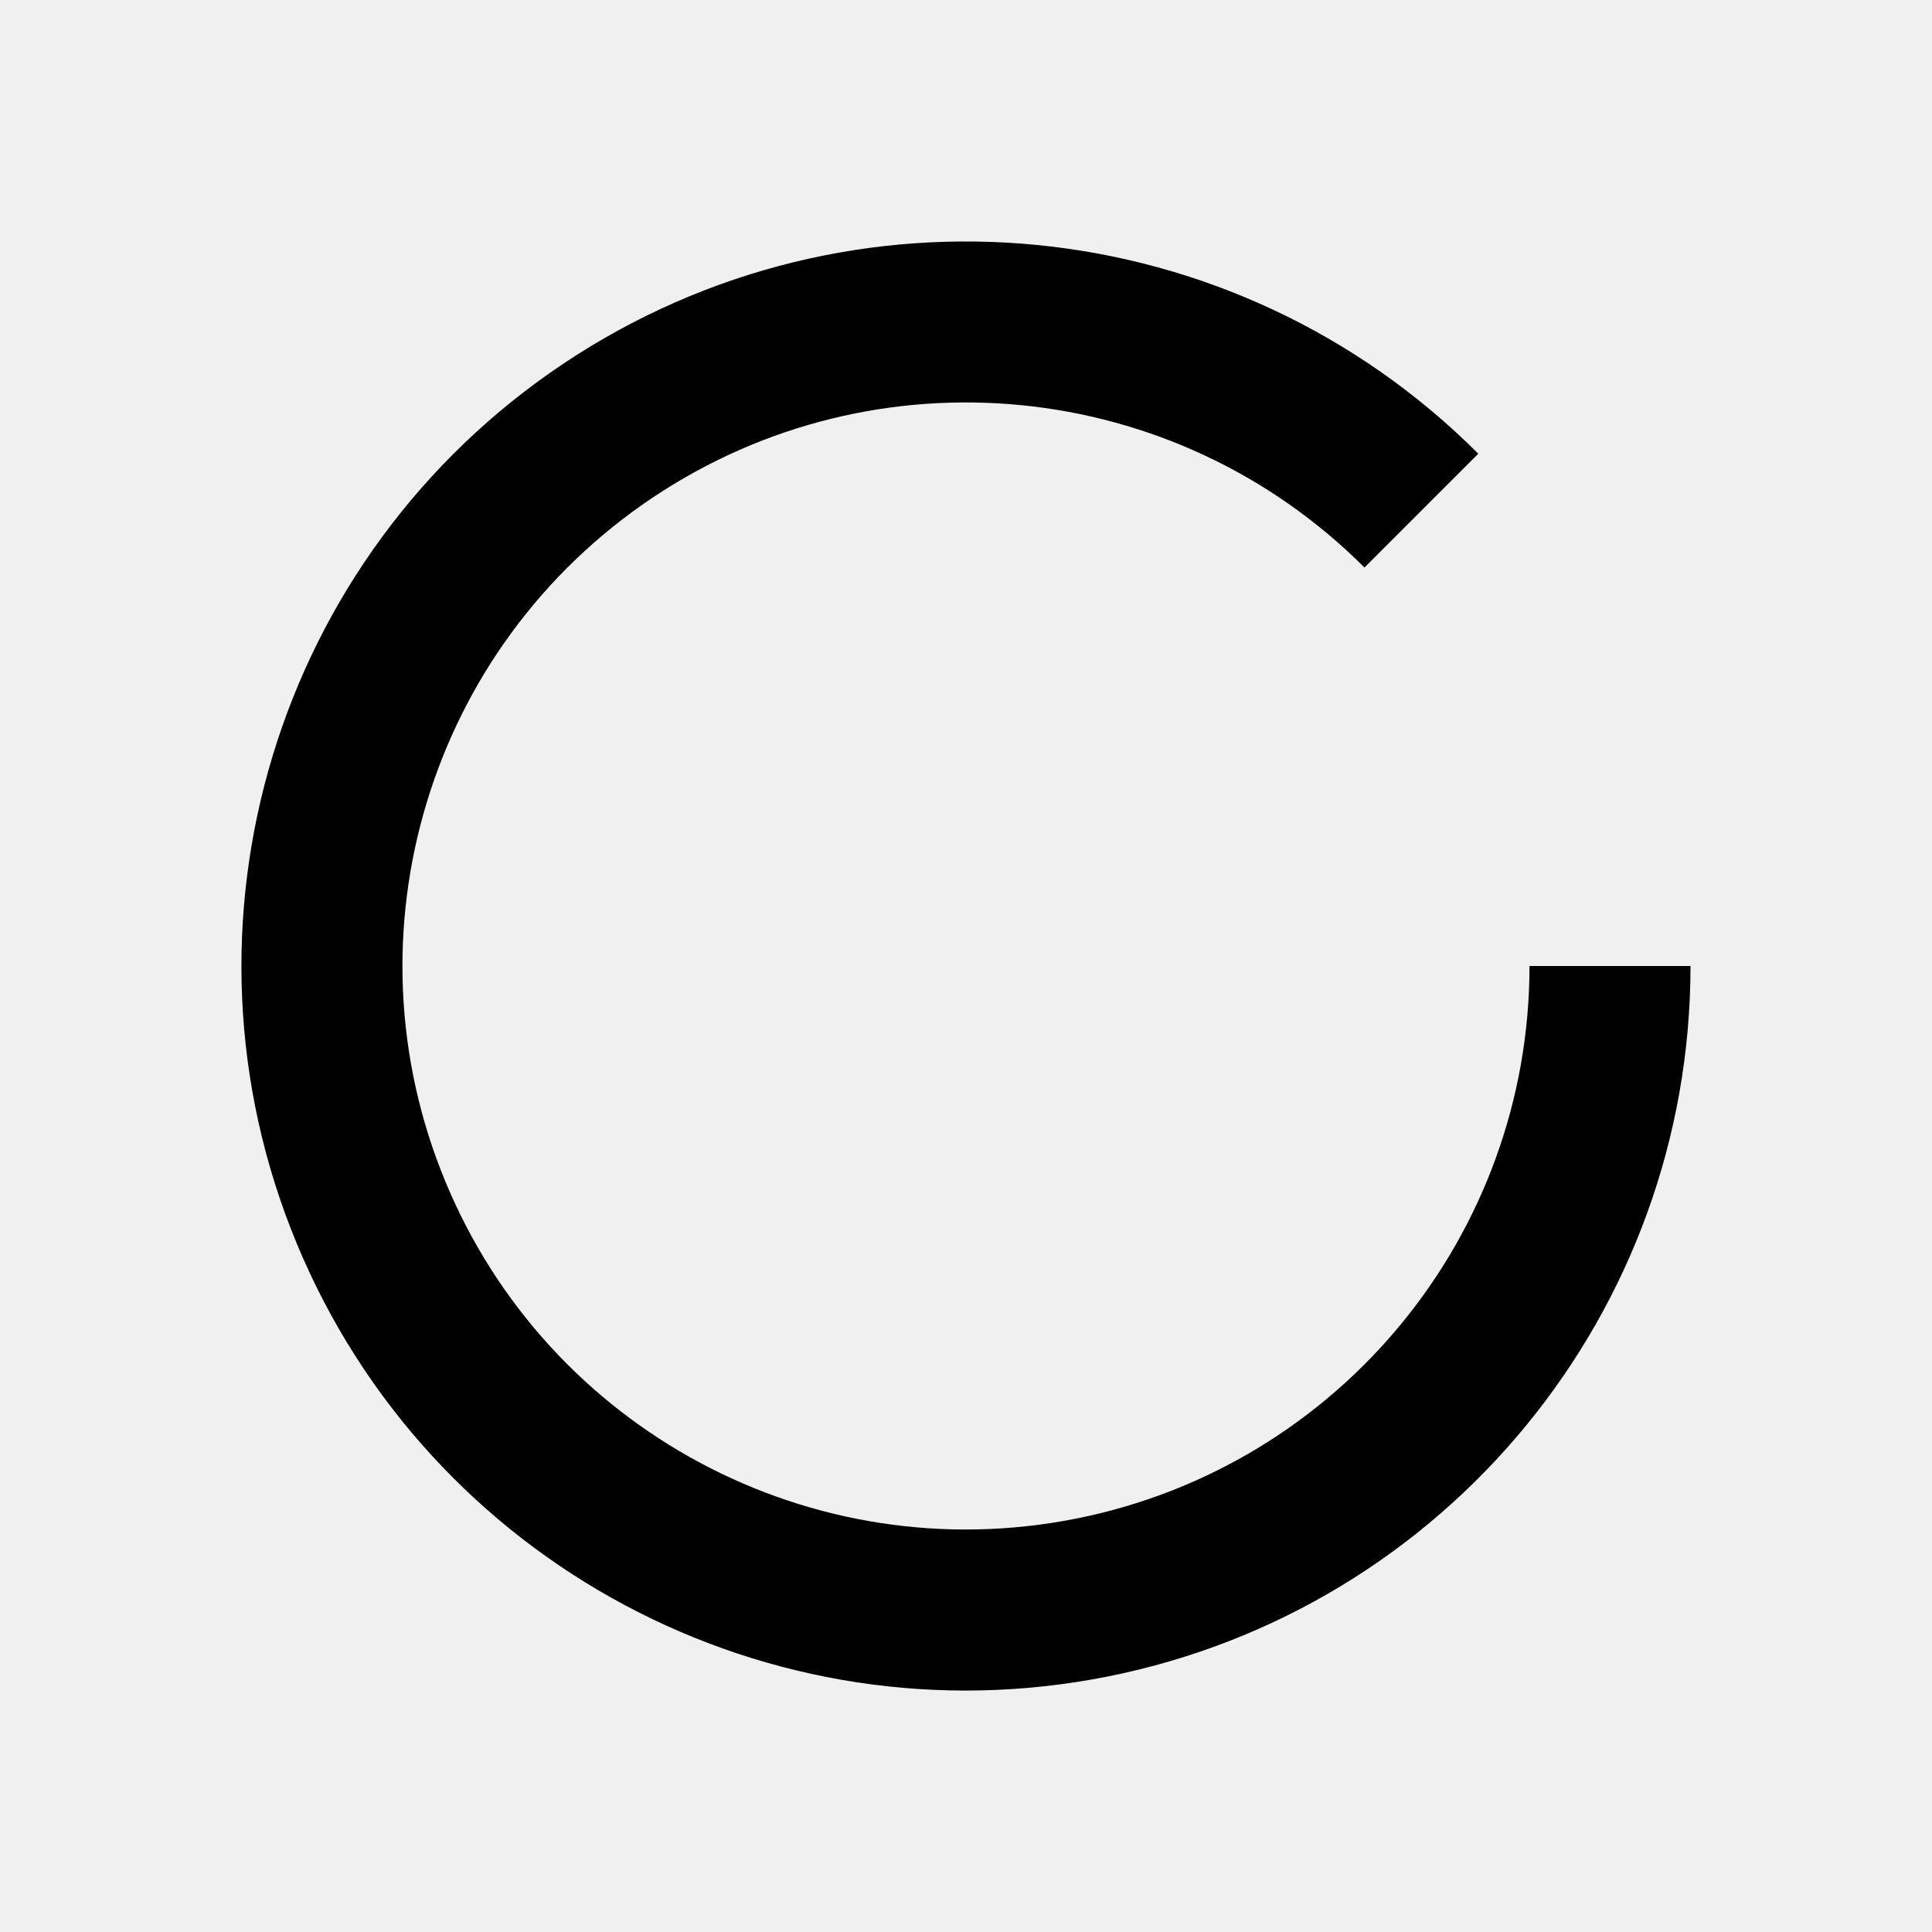
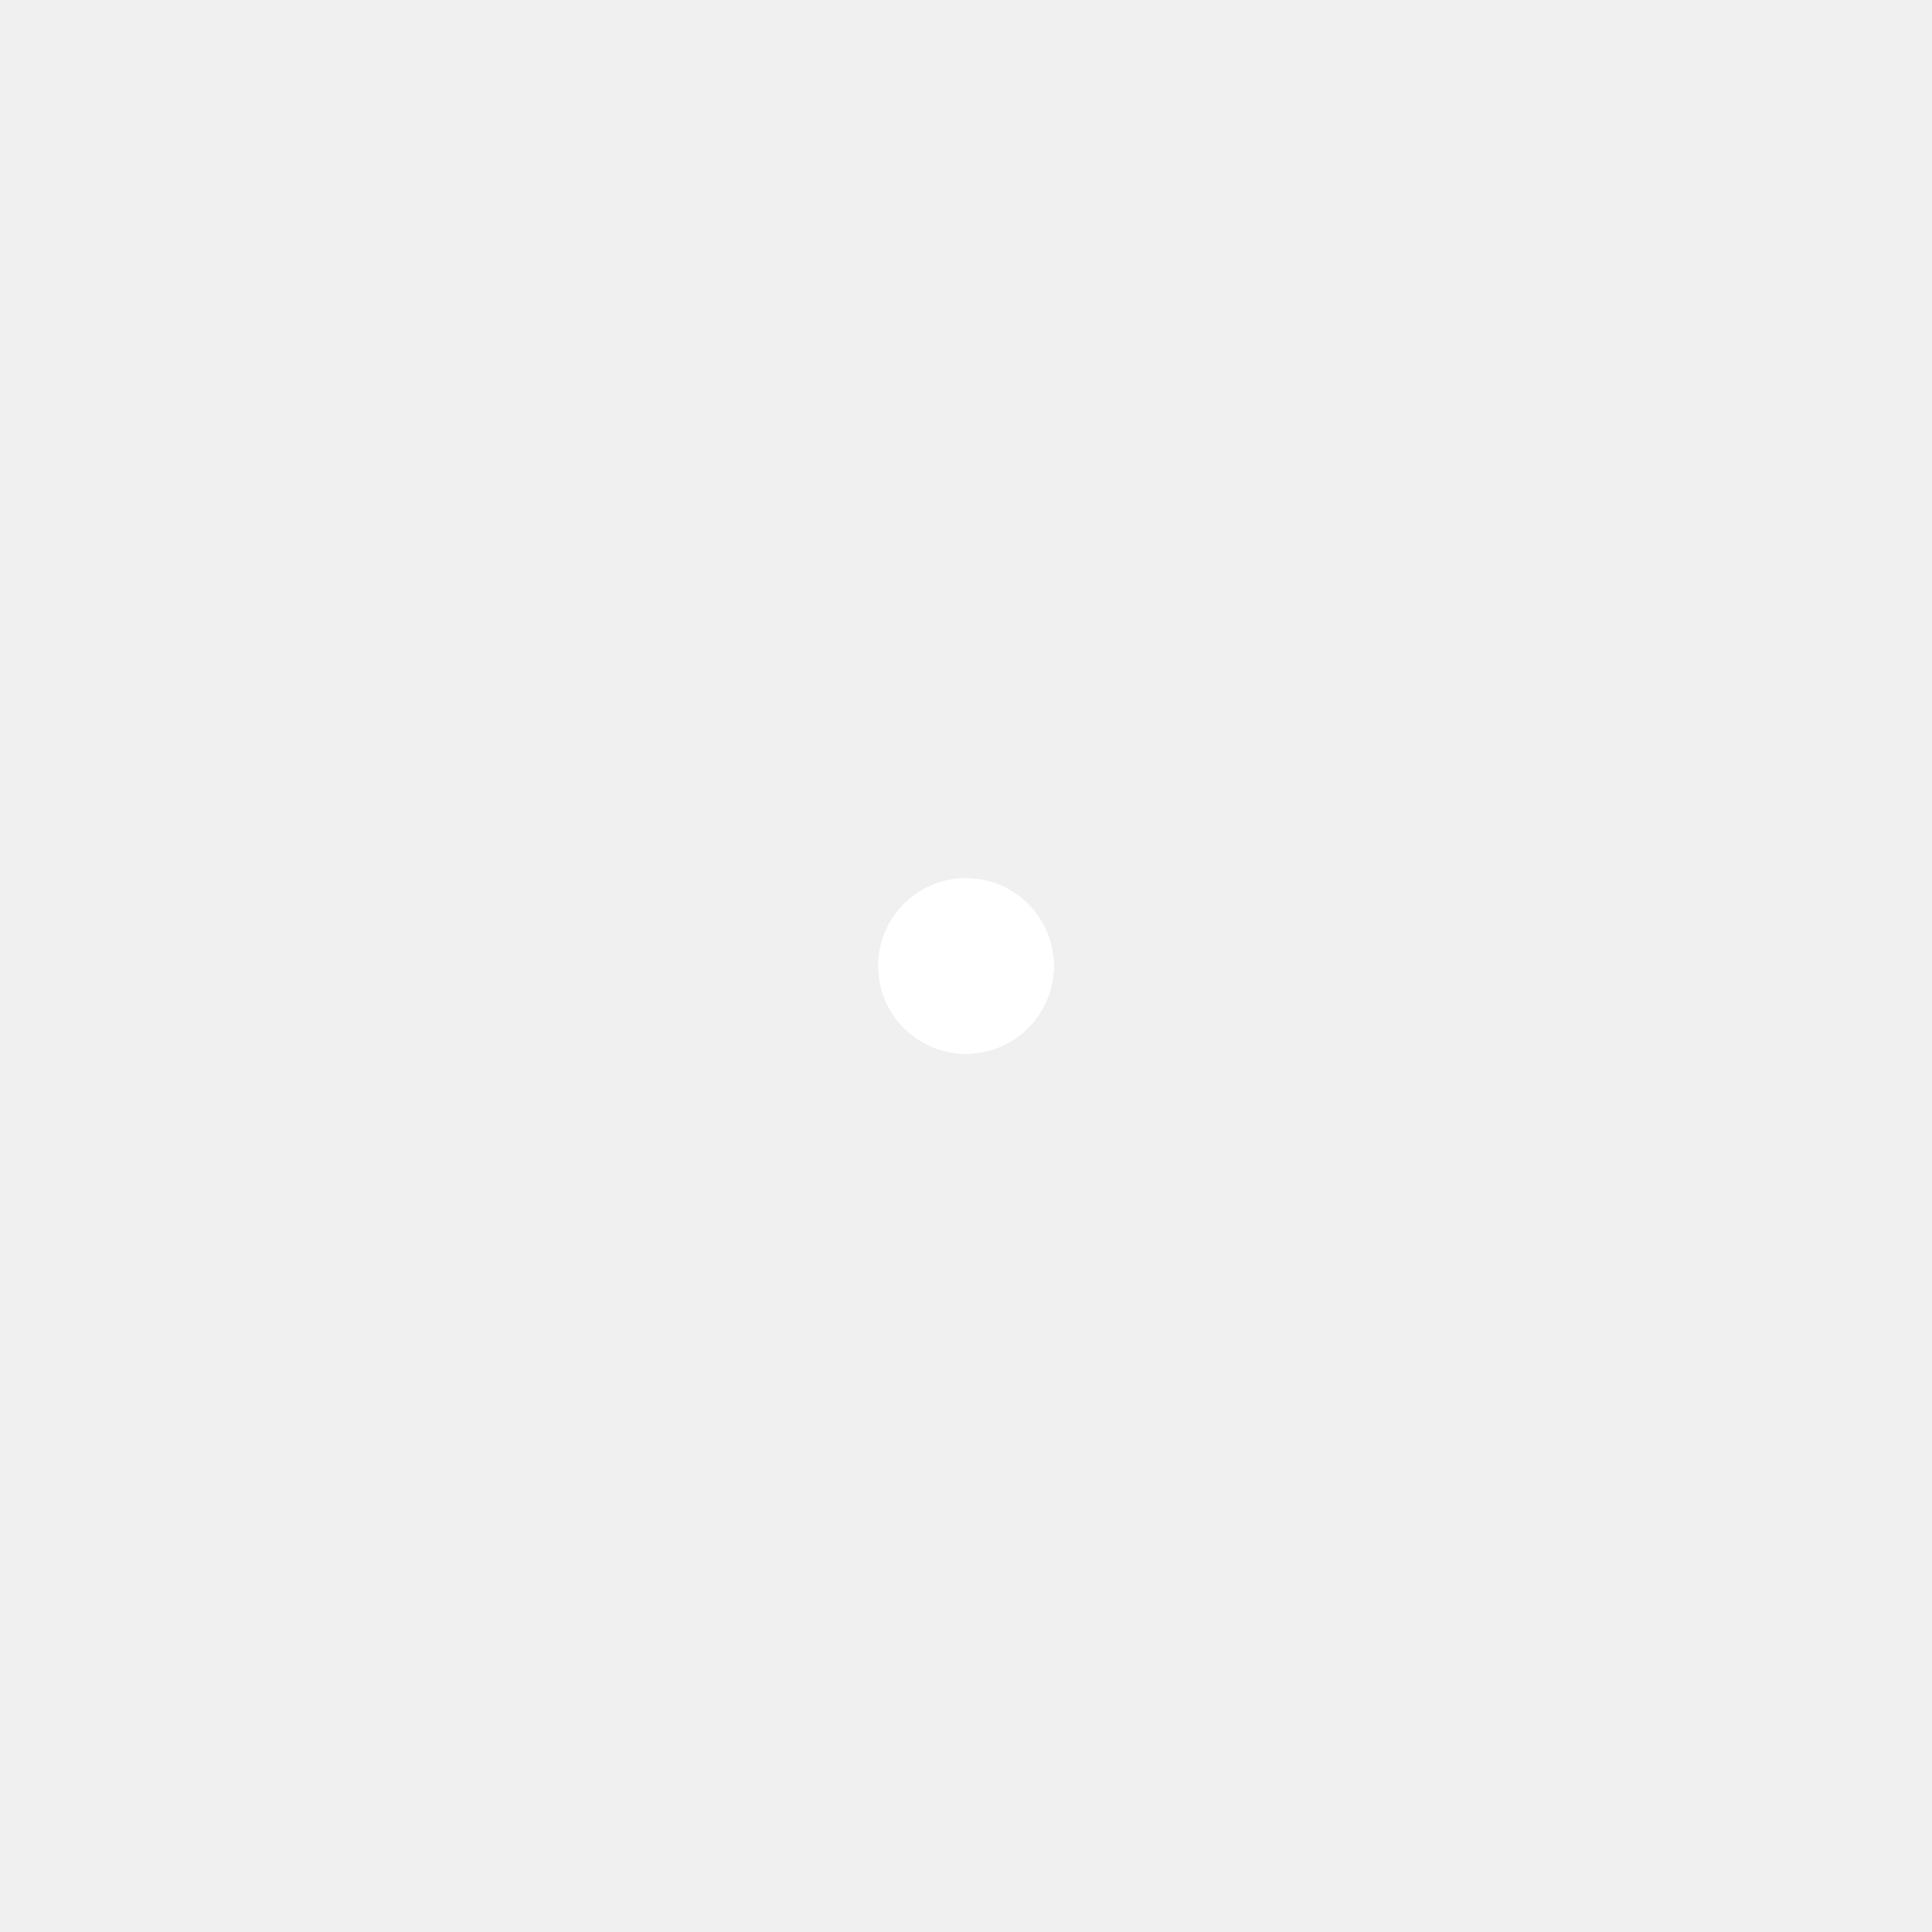
- <svg xmlns="http://www.w3.org/2000/svg" width="24px" height="24px" viewBox="0 0 24 24">
-   <g>
-     <path fill="none" d="M0 0h24v24H0z" />
-     <path d="M18.364 5.636L16.95 7.05A7 7 0 1 0 19 12h2a9 9 0 1 1-2.636-6.364z" />
+ <svg xmlns="http://www.w3.org/2000/svg" width="44" height="44" viewBox="0 0 44 44" stroke="#fff">
+   <g fill="none" fill-rule="evenodd" stroke-width="2">
+     <circle cx="22" cy="22" r="1">
+       <animate attributeName="r" begin="0s" dur="1.8s" values="1; 20" calcMode="spline" keyTimes="0; 1" keySplines="0.165, 0.84, 0.44, 1" repeatCount="indefinite" />
+       <animate attributeName="stroke-opacity" begin="0s" dur="1.8s" values="1; 0" calcMode="spline" keyTimes="0; 1" keySplines="0.3, 0.61, 0.355, 1" repeatCount="indefinite" />
+     </circle>
+     <circle cx="22" cy="22" r="1">
+       <animate attributeName="r" begin="-0.9s" dur="1.8s" values="1; 20" calcMode="spline" keyTimes="0; 1" keySplines="0.165, 0.84, 0.44, 1" repeatCount="indefinite" />
+       <animate attributeName="stroke-opacity" begin="-0.9s" dur="1.8s" values="1; 0" calcMode="spline" keyTimes="0; 1" keySplines="0.3, 0.61, 0.355, 1" repeatCount="indefinite" />
+     </circle>
  </g>
</svg>
